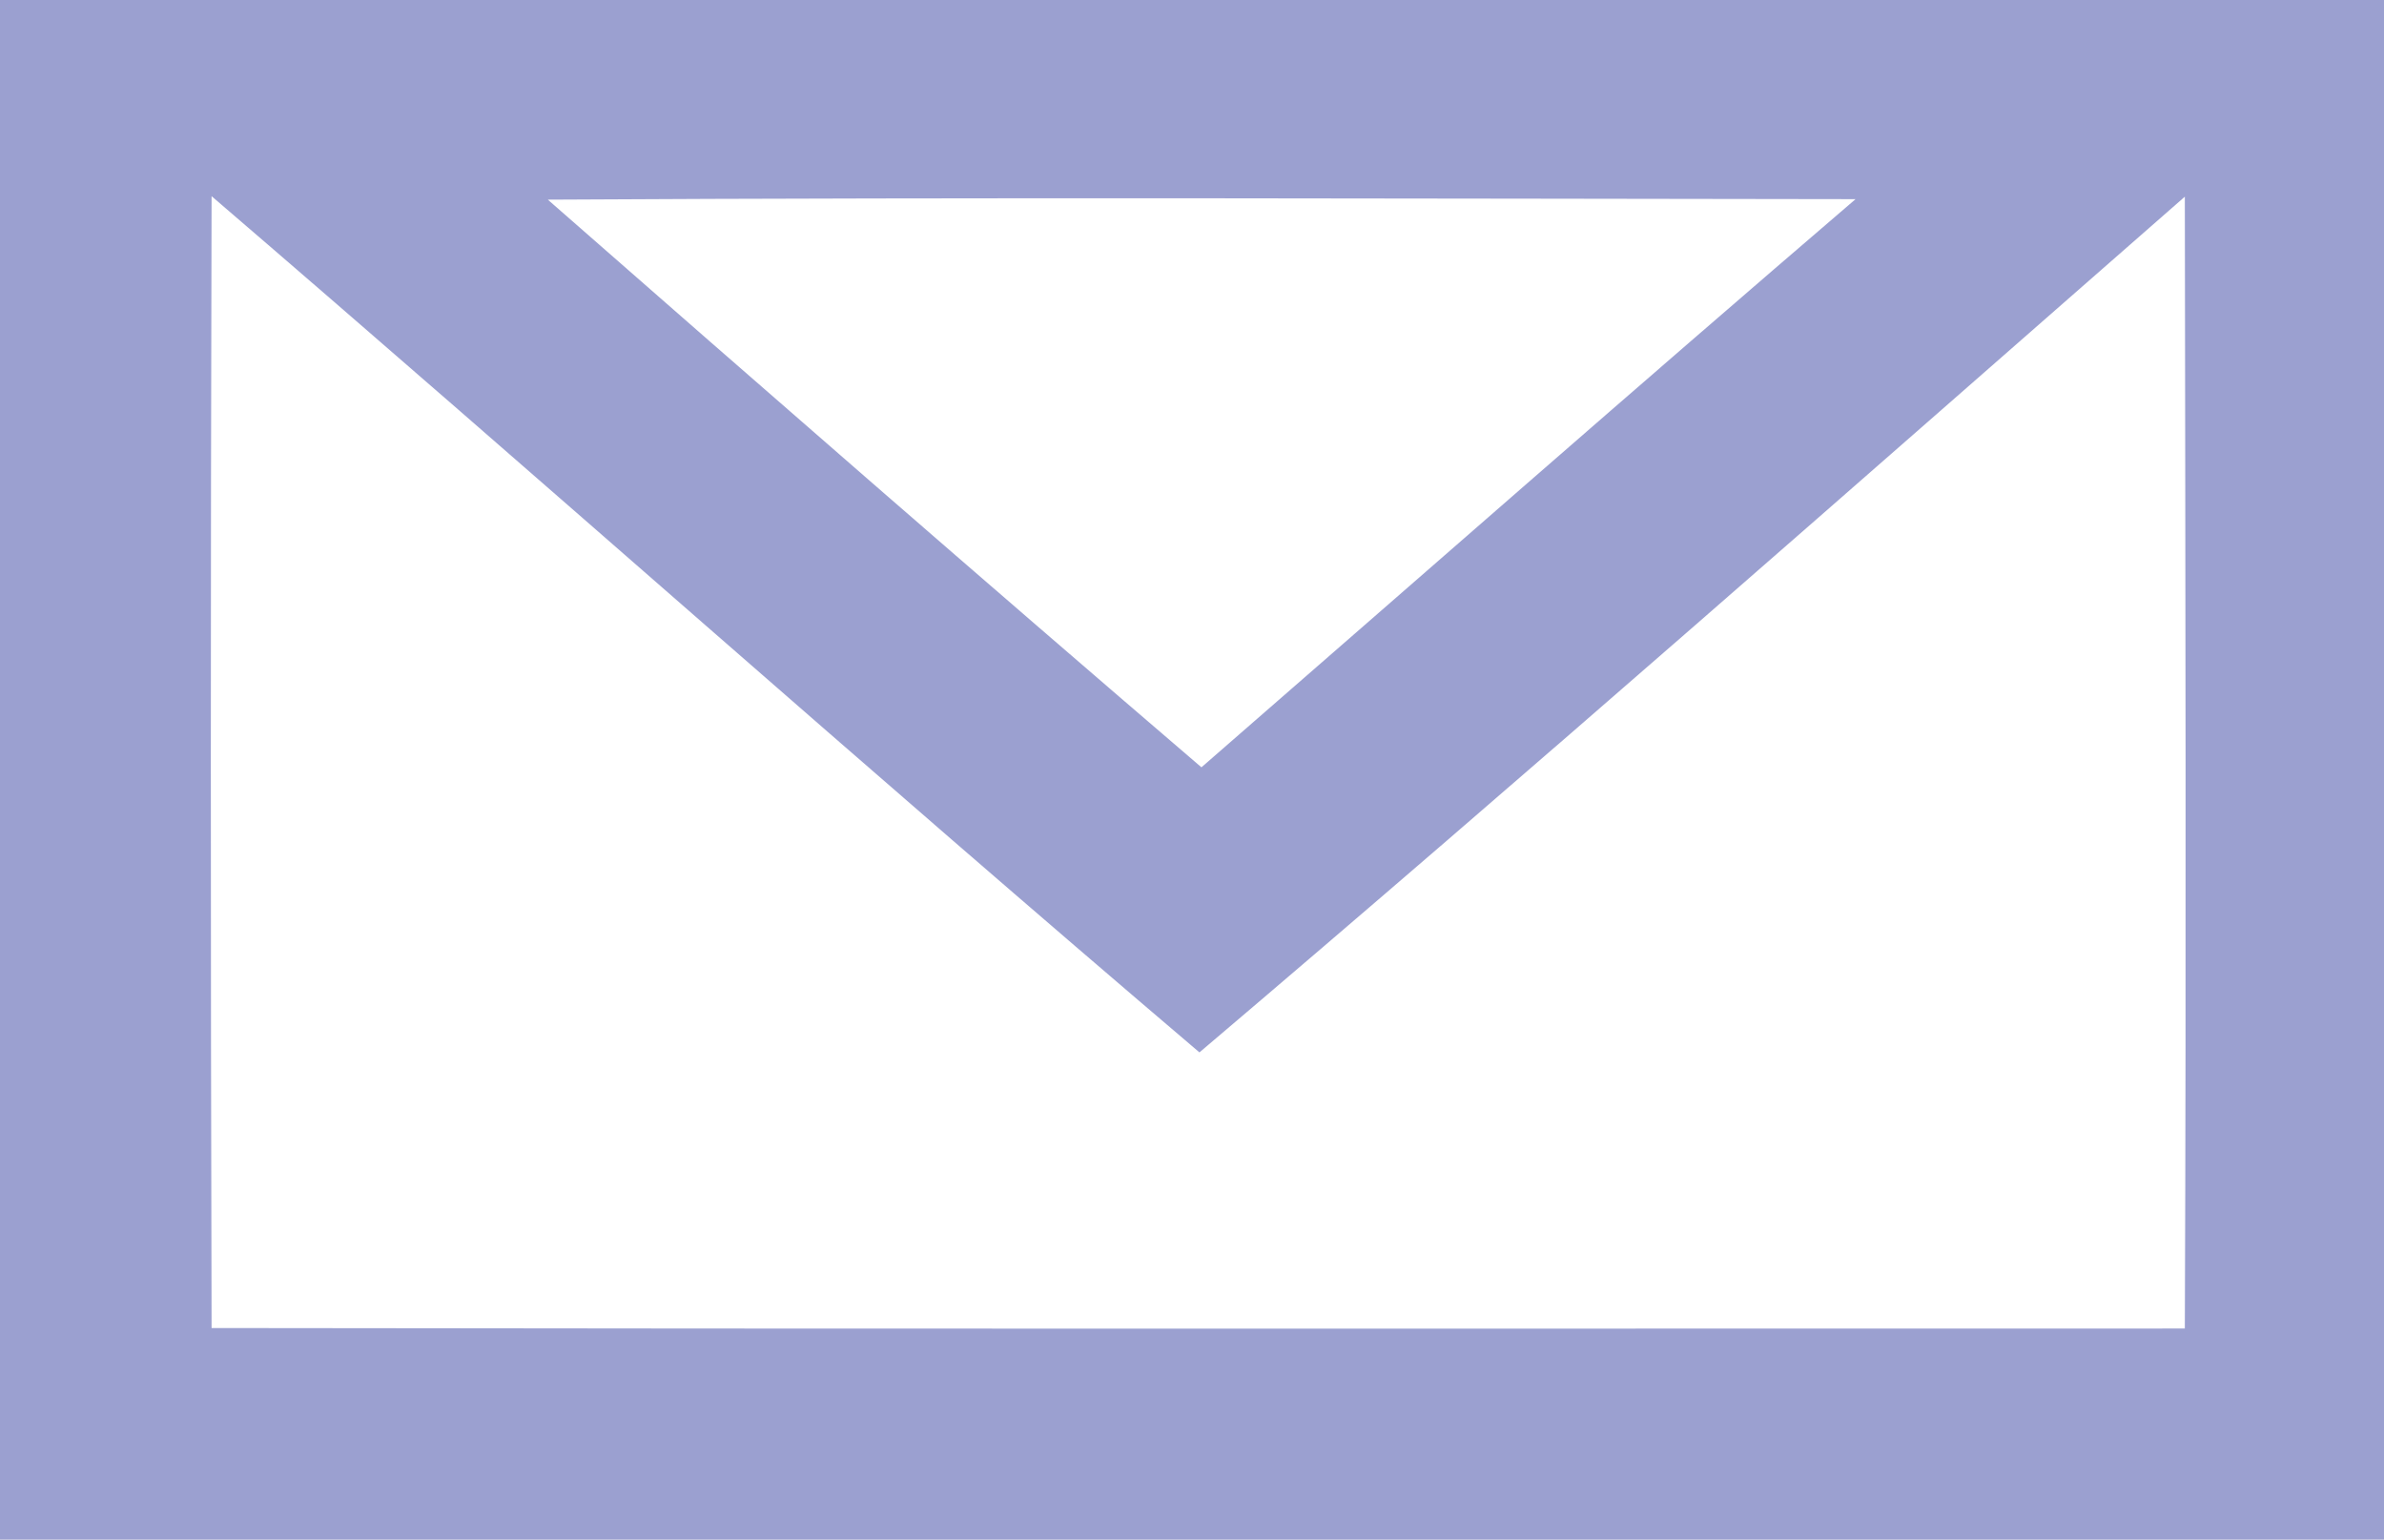
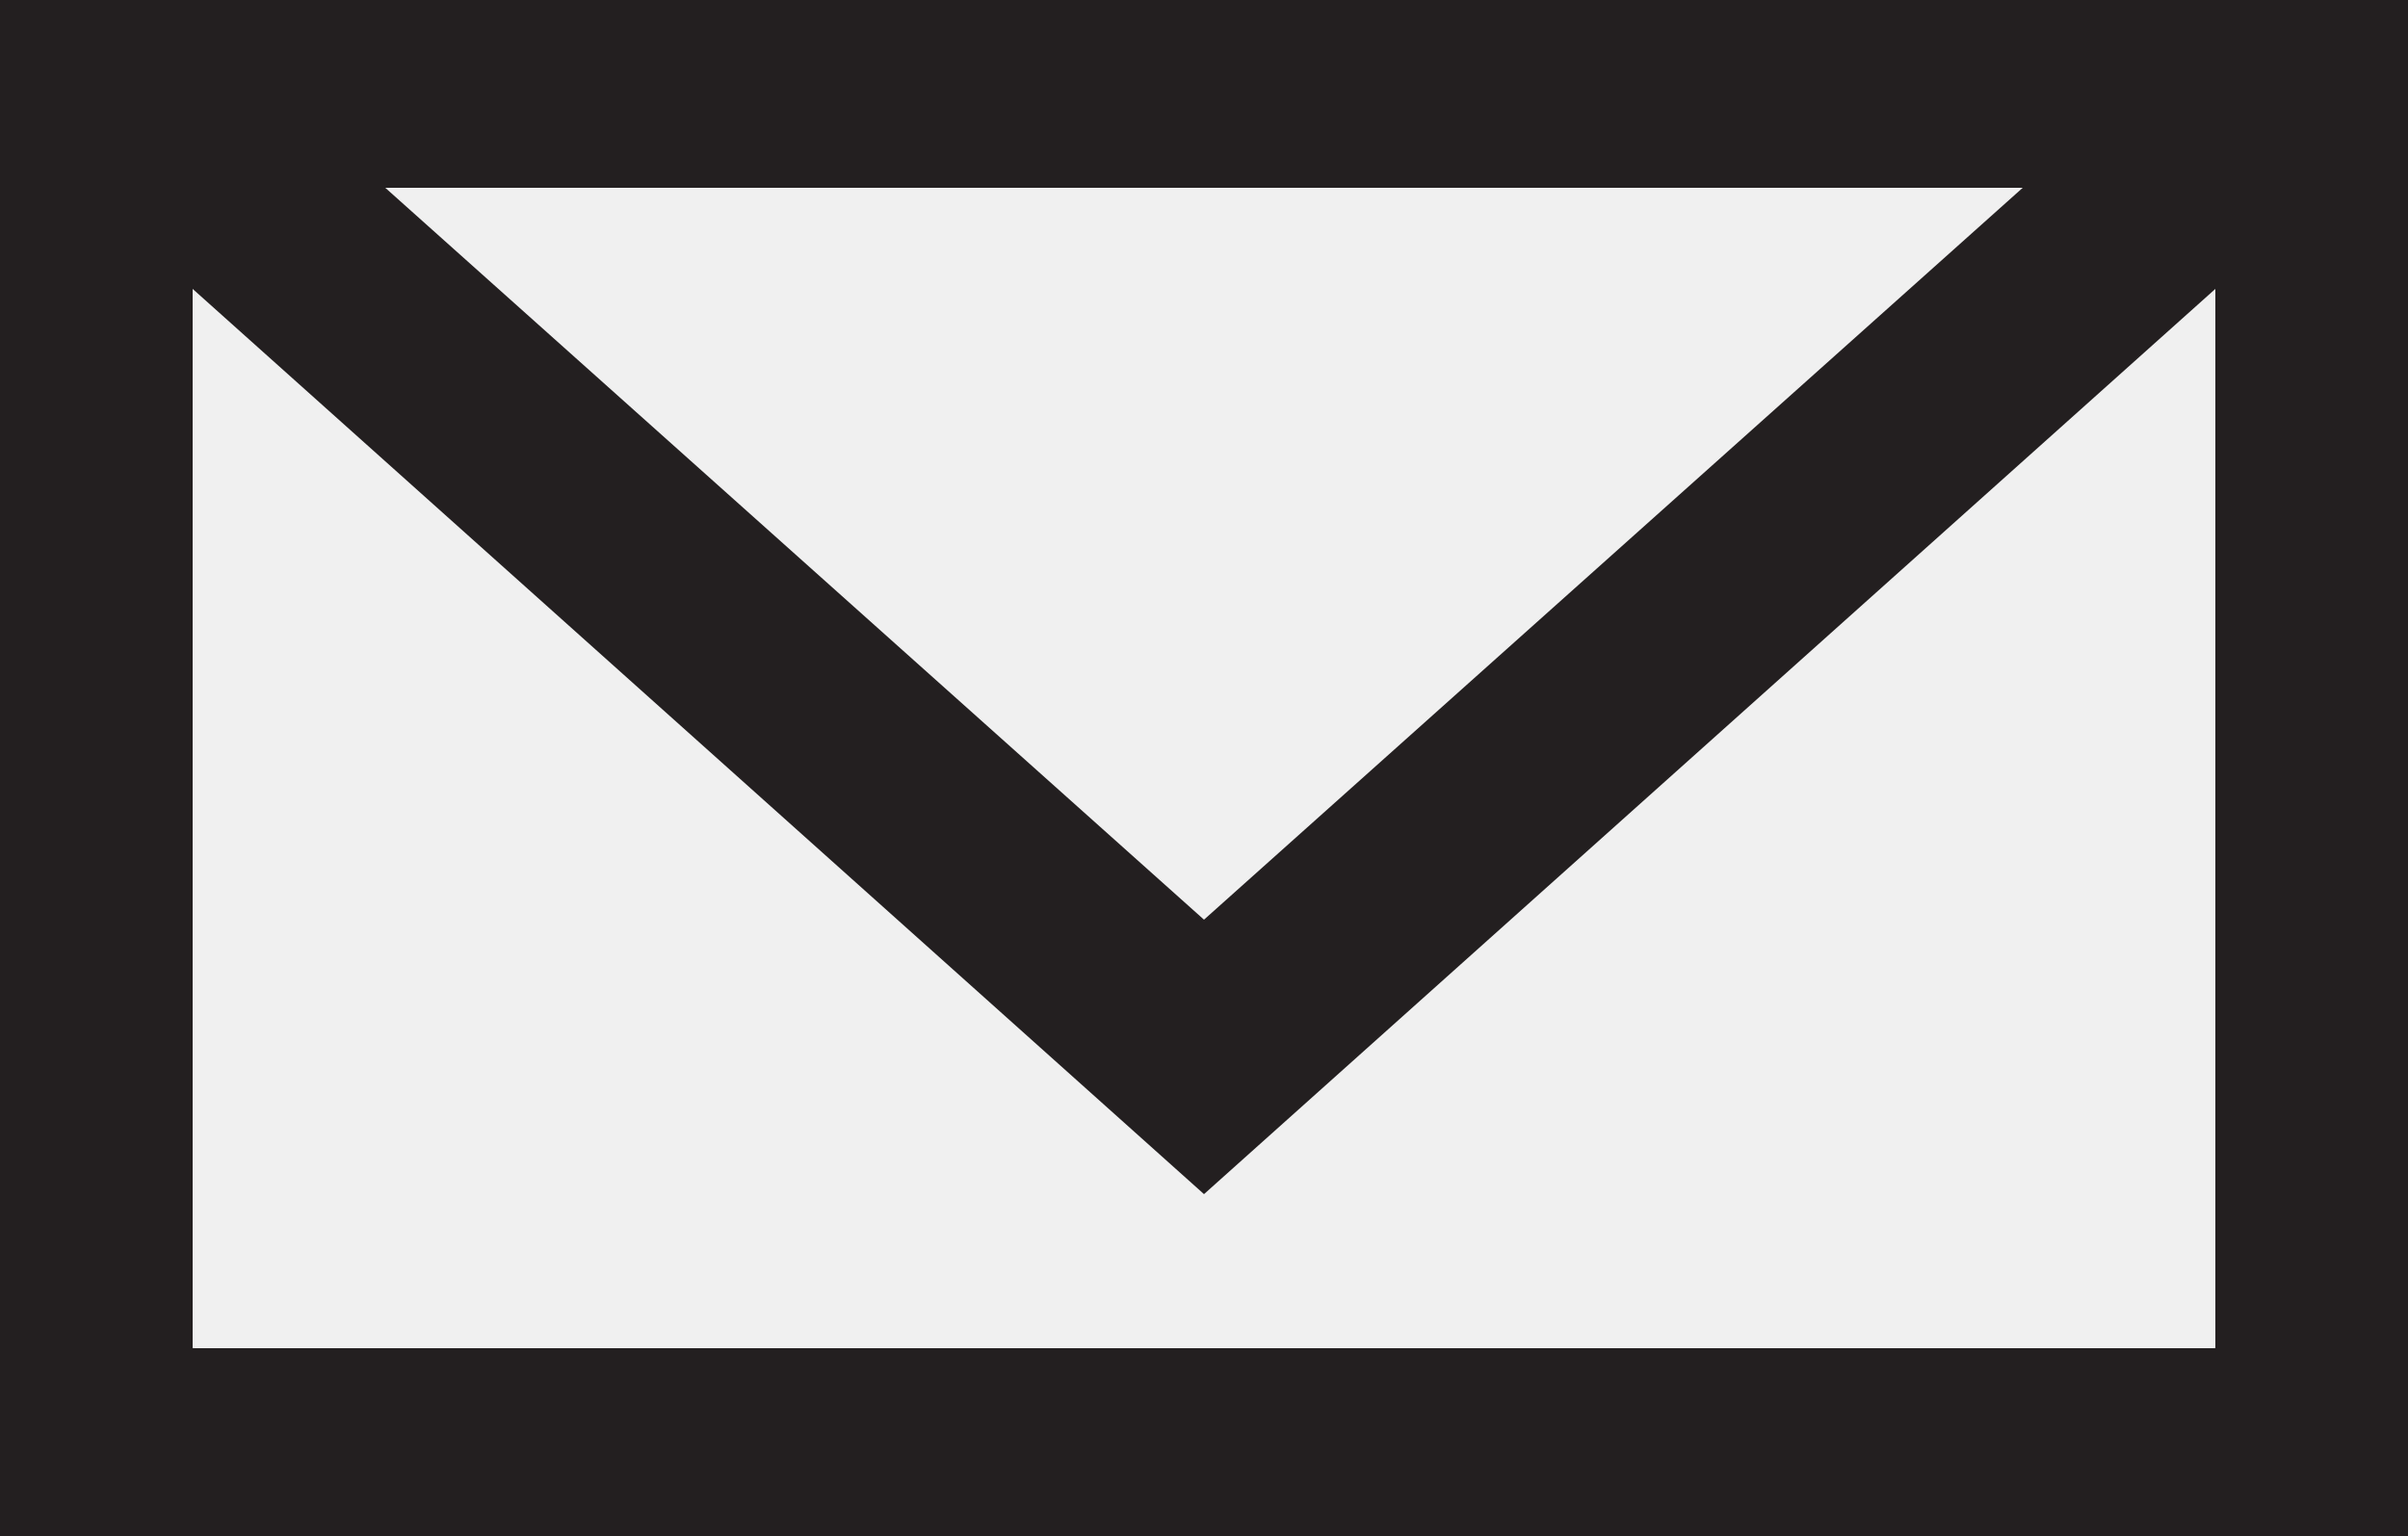
- <svg xmlns="http://www.w3.org/2000/svg" width="48pt" height="31pt" viewBox="0 0 48 31" version="1.1">
-   <path fill="#9ba0d0" d=" M 0.00 0.00 L 48.00 0.00 L 48.00 31.00 L 0.00 31.00 L 0.00 0.00 Z" />
-   <path fill="#ffffff" d=" M 4.26 3.95 C 10.91 9.66 17.46 15.50 24.15 21.19 C 30.83 15.52 37.40 9.73 43.99 3.96 C 44.00 11.56 44.02 19.15 43.99 26.75 C 30.74 26.75 17.50 26.76 4.26 26.74 C 4.24 19.14 4.24 11.55 4.26 3.95 Z" />
-   <path fill="#ffffff" d=" M 11.03 4.02 C 19.81 3.97 28.58 4.00 37.36 4.01 C 32.94 7.80 28.58 11.63 24.19 15.45 C 19.78 11.67 15.40 7.85 11.03 4.02 Z" />
+ <svg xmlns="http://www.w3.org/2000/svg" enable-background="new 0 0 612 792" xml:space="preserve" height="31.9" viewBox="0 0 50 31.9" width="50" version="1.1" y="0" x="0">
+   <path fill-opacity="0" d="m0 0v31.9h50v-31.9zM8 3.9l17 15.2 17-15.2M8 3.9l17 15.2 17-15.2M8 3.9l17 15.2 17-15.2" />
+   <path d="m8 3.9 17 15.2 17-15.2zm-8-3.9v31.9h50v-31.9zm4 6v22h42v-22l-21 18.8z" fill-rule="evenodd" fill="#231f20" />
</svg>
